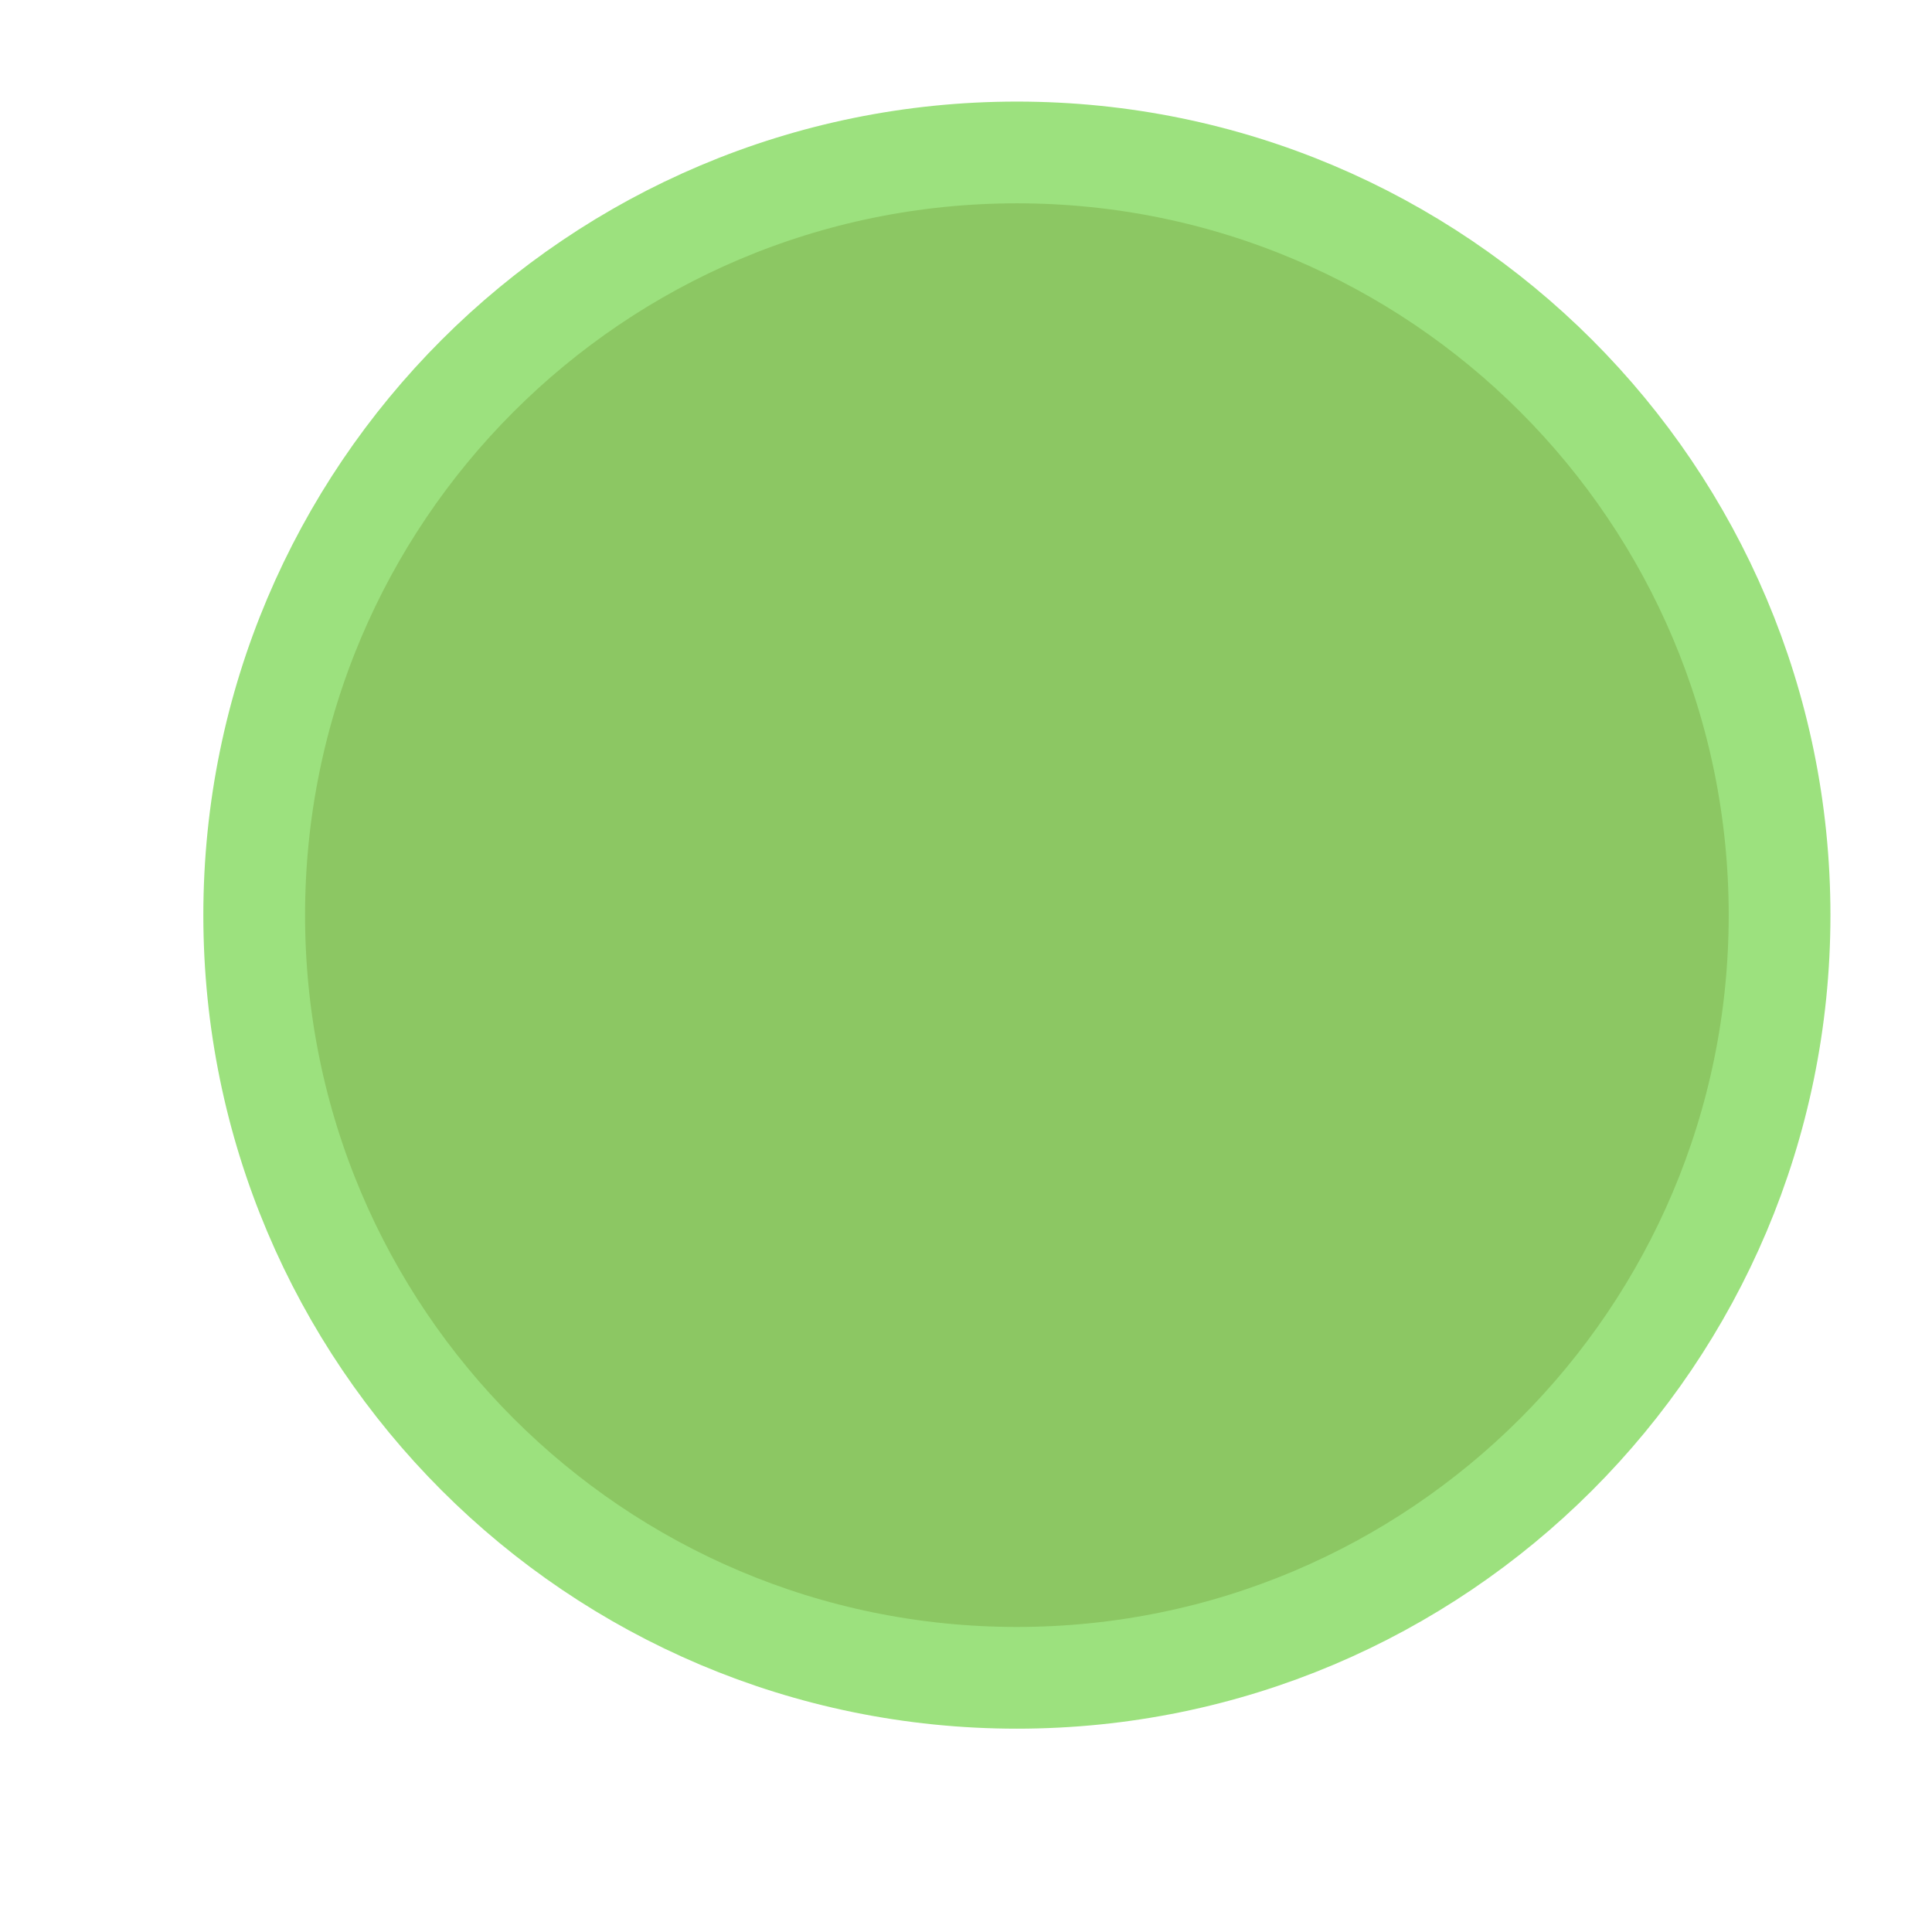
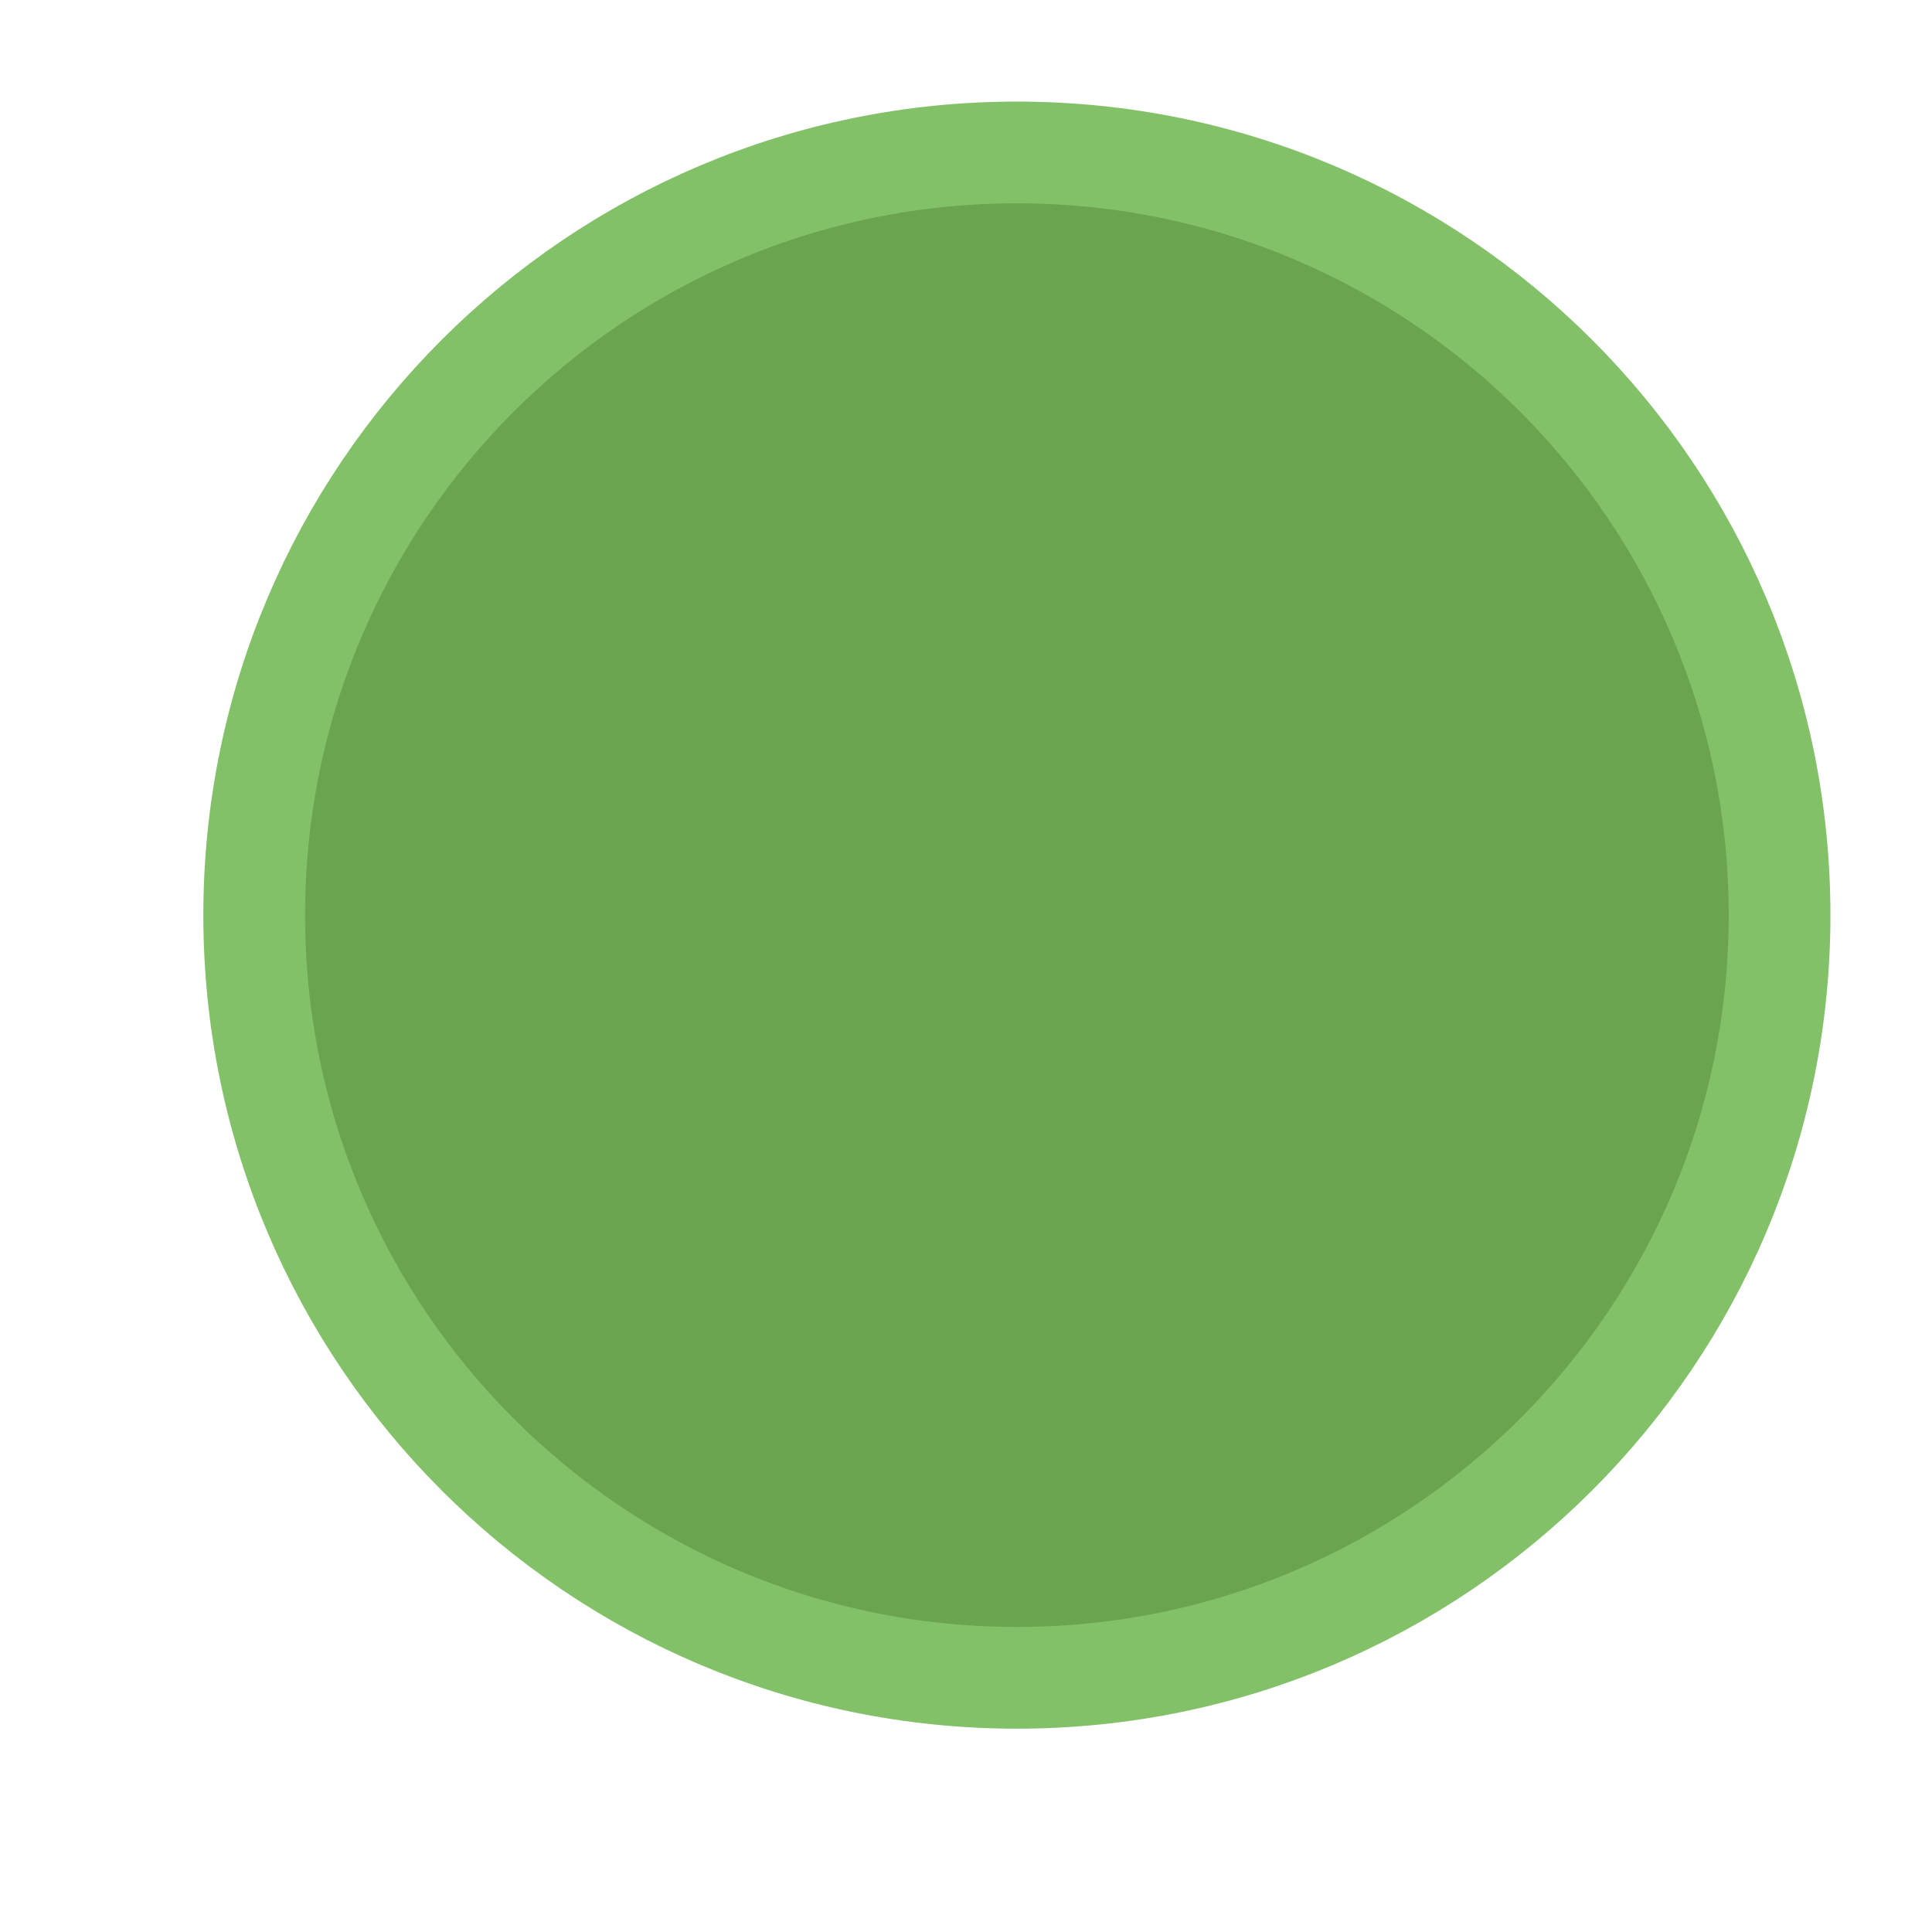
<svg xmlns="http://www.w3.org/2000/svg" width="19" height="19" viewBox="0 0 5.027 5.027" version="1.1" id="svg8">
  <defs id="defs2" />
  <g id="layer1" transform="matrix(0.7519789,0,0,0.7519789,0.7885142,-219.0992)">
-     <circle style="opacity:1;fill:#8cc763;fill-opacity:1;stroke:#9ce17e;stroke-width:0.352;stroke-linecap:round;stroke-linejoin:miter;stroke-miterlimit:4;stroke-dasharray:none;stroke-opacity:1;paint-order:markers fill stroke" id="path815" cx="2.47" cy="294.53" r="2.639" />
+     <circle style="opacity:1;fill:#6aa44e;fill-opacity:1;stroke:#83c169;stroke-width:0.352;stroke-linecap:round;stroke-linejoin:miter;stroke-miterlimit:4;stroke-dasharray:none;stroke-opacity:1;paint-order:markers fill stroke" id="path815" cx="2.47" cy="294.53" r="2.639" />
  </g>
</svg>
